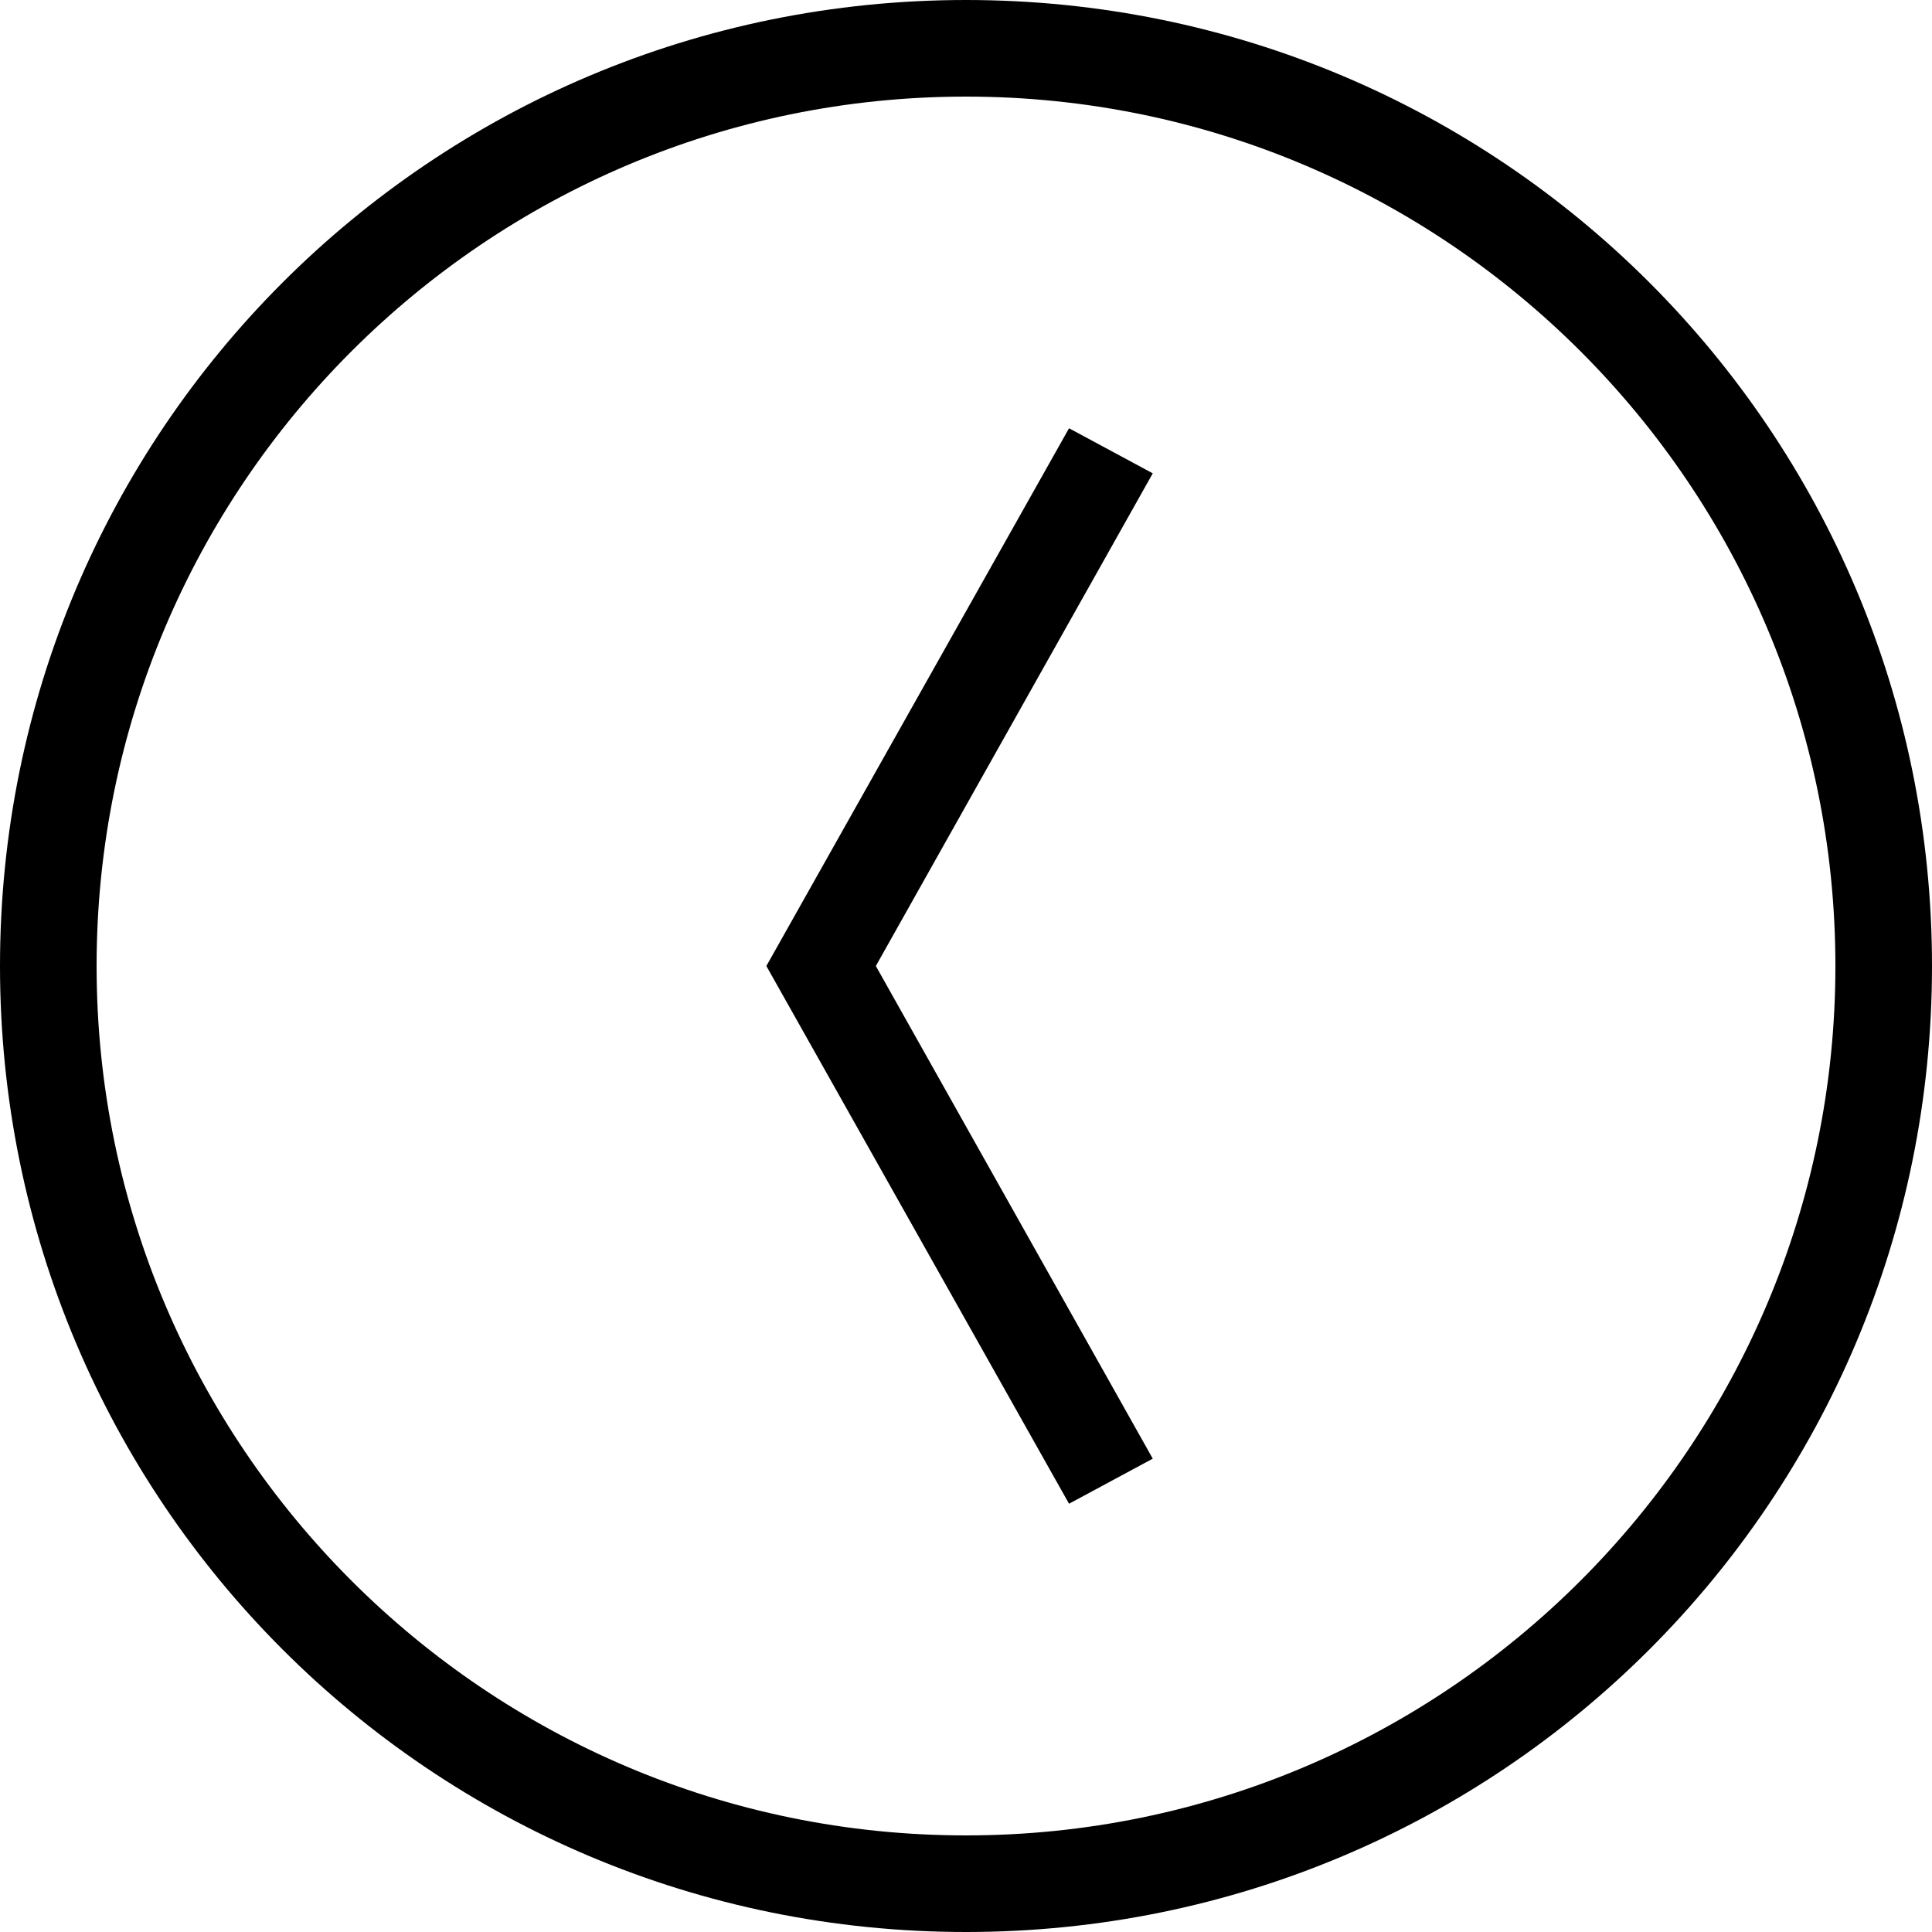
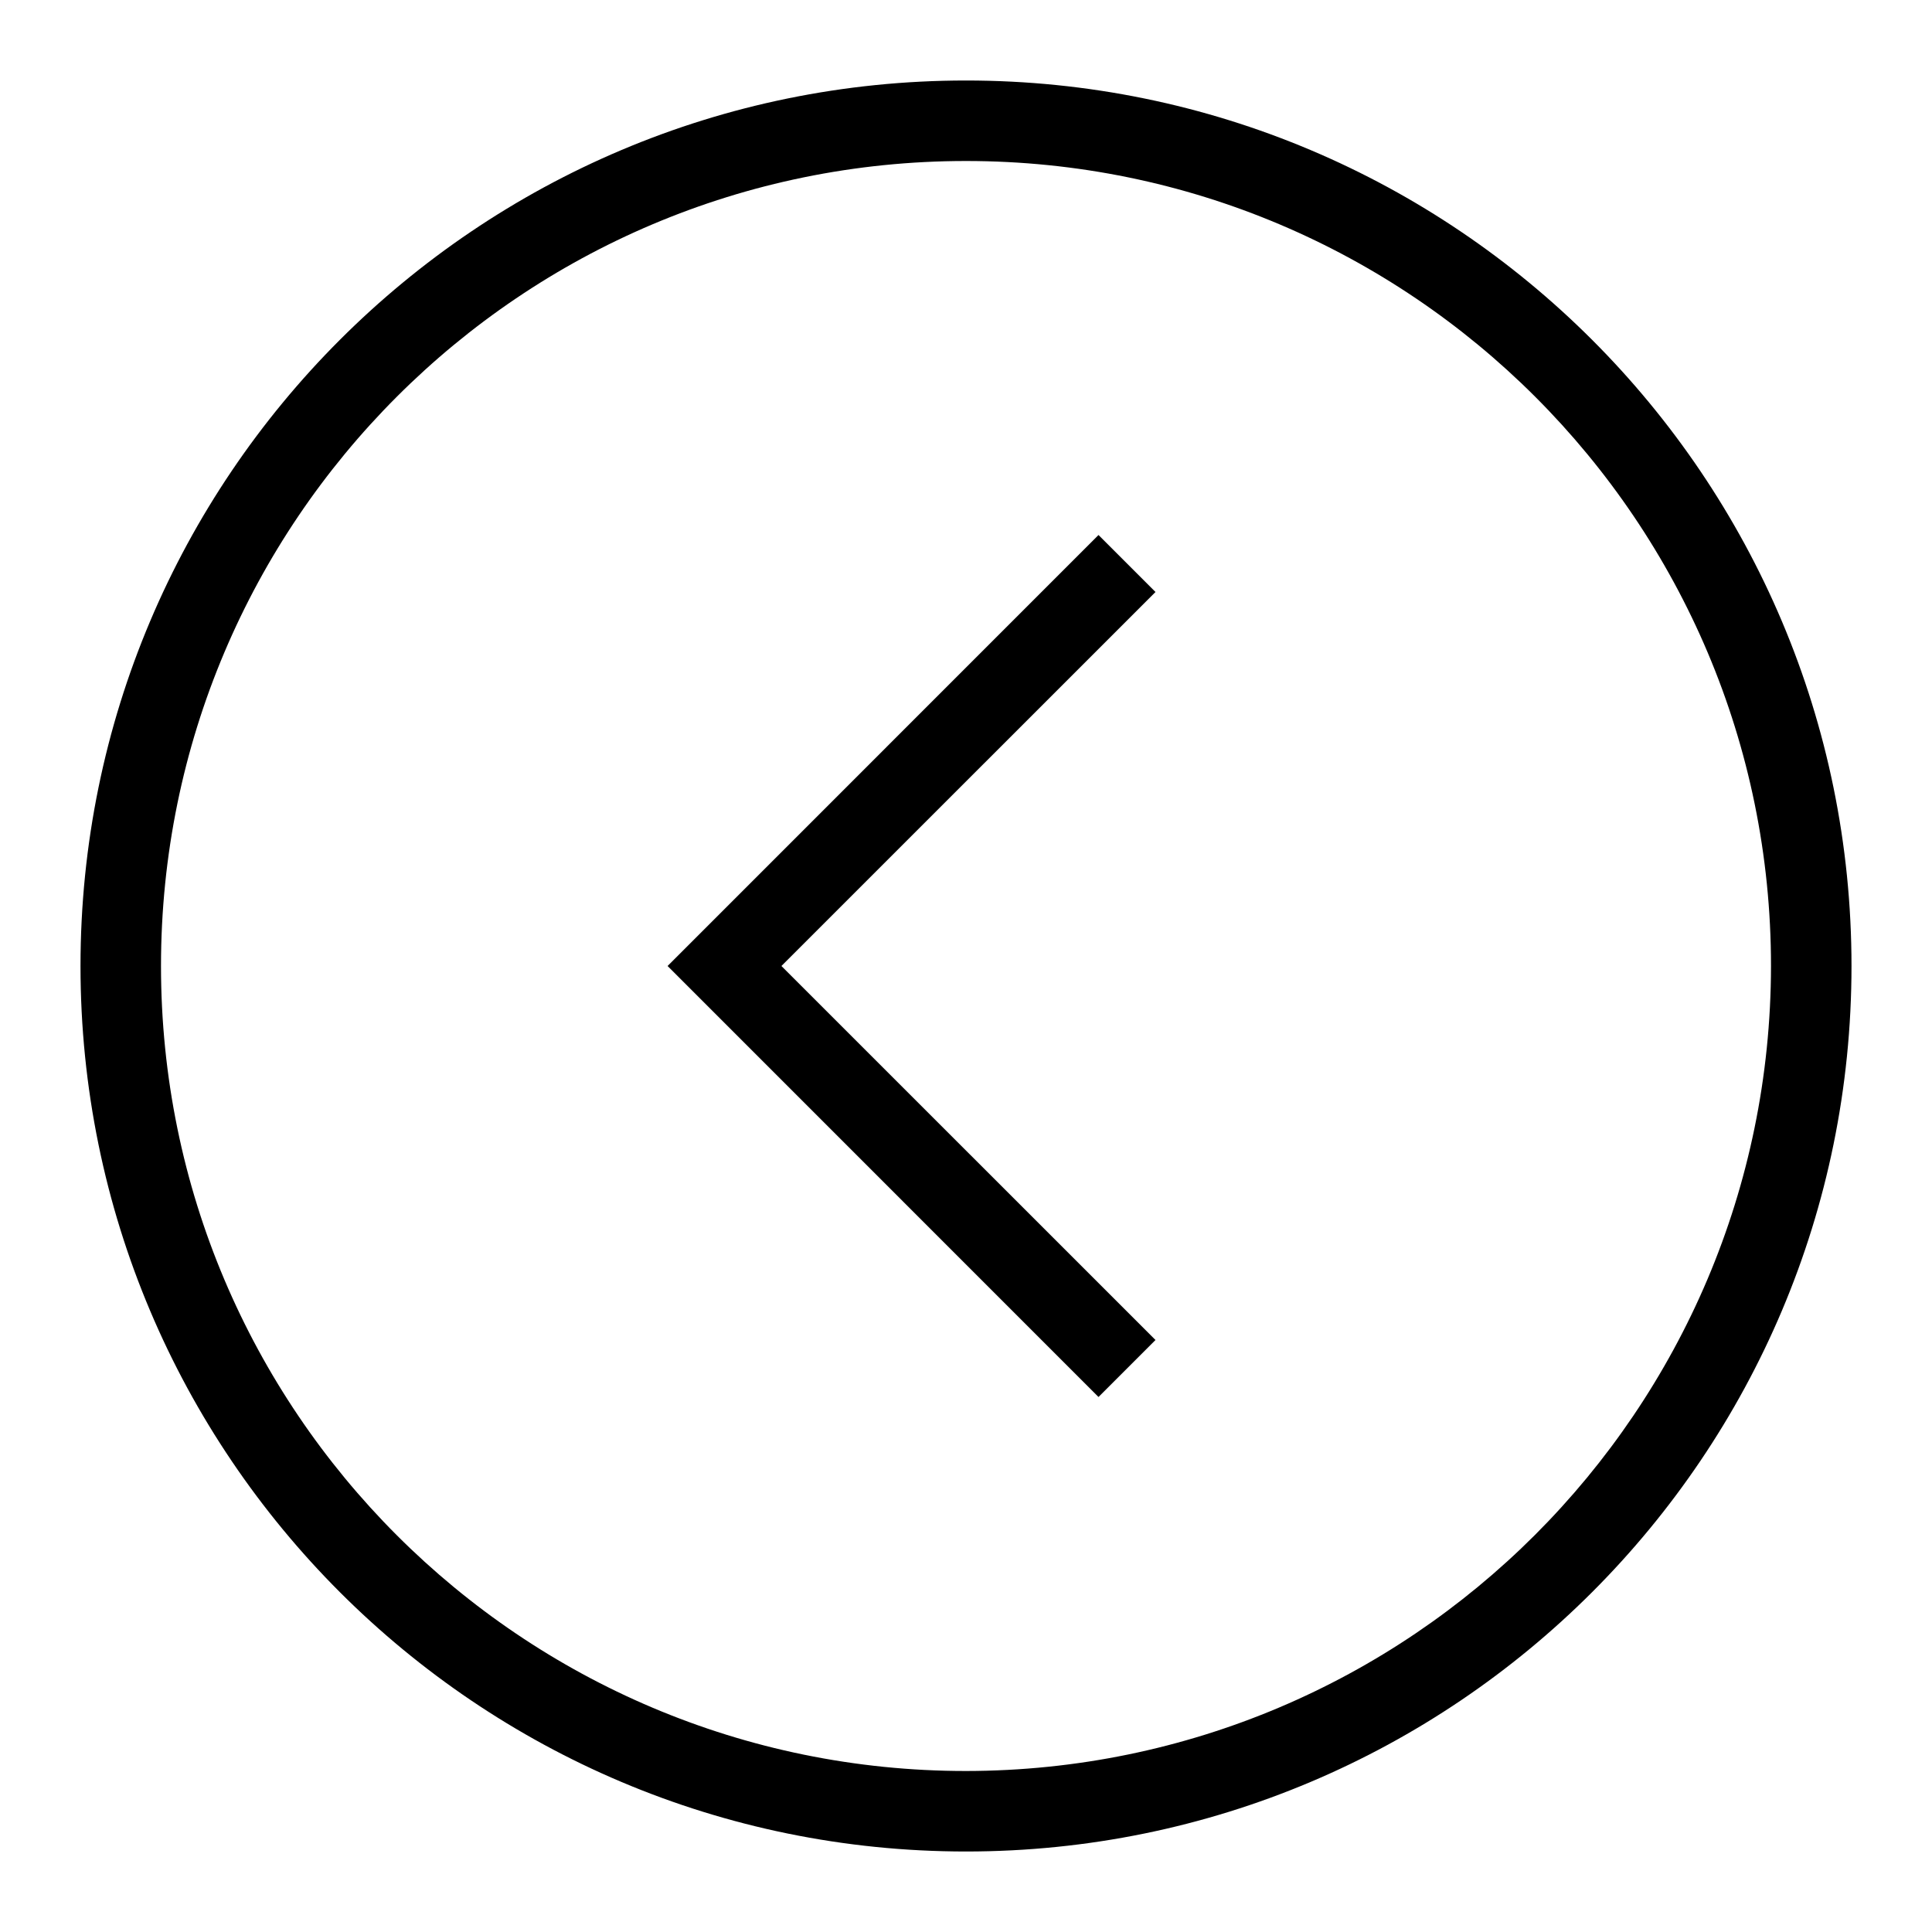
- <svg xmlns="http://www.w3.org/2000/svg" version="1.1" id="Ebene_1" x="0px" y="0px" viewBox="0 0 60 60" style="enable-background:new 0 0 60 60;" xml:space="preserve">
-   <g>
-     <path d="M30,0C13.4,0,0,13.4,0,30s13.4,30,30,30s30-13.4,30-30S46.6,0,30,0z M30,57C15.1,57,3,44.9,3,30S15.1,3,30,3s27,12.1,27,27   S44.9,57,30,57z" />
-     <polygon points="33.2,13.3 23.8,30 33.2,46.7 35.8,45.3 27.2,30 35.8,14.7  " />
-   </g>
+ <svg xmlns="http://www.w3.org/2000/svg" viewBox="0 0 24 24">
+   <path d="M12 22a10 10 0 1110-10 10.011 10.011 0 01-10 10m0 1A11 11 0 101 12a11 11 0 0011 11z" />
+   <path d="M13.646 17.354L8.293 12l5.353-5.354.708.708L9.707 12l4.647 4.646-.708.708z" />
</svg>
